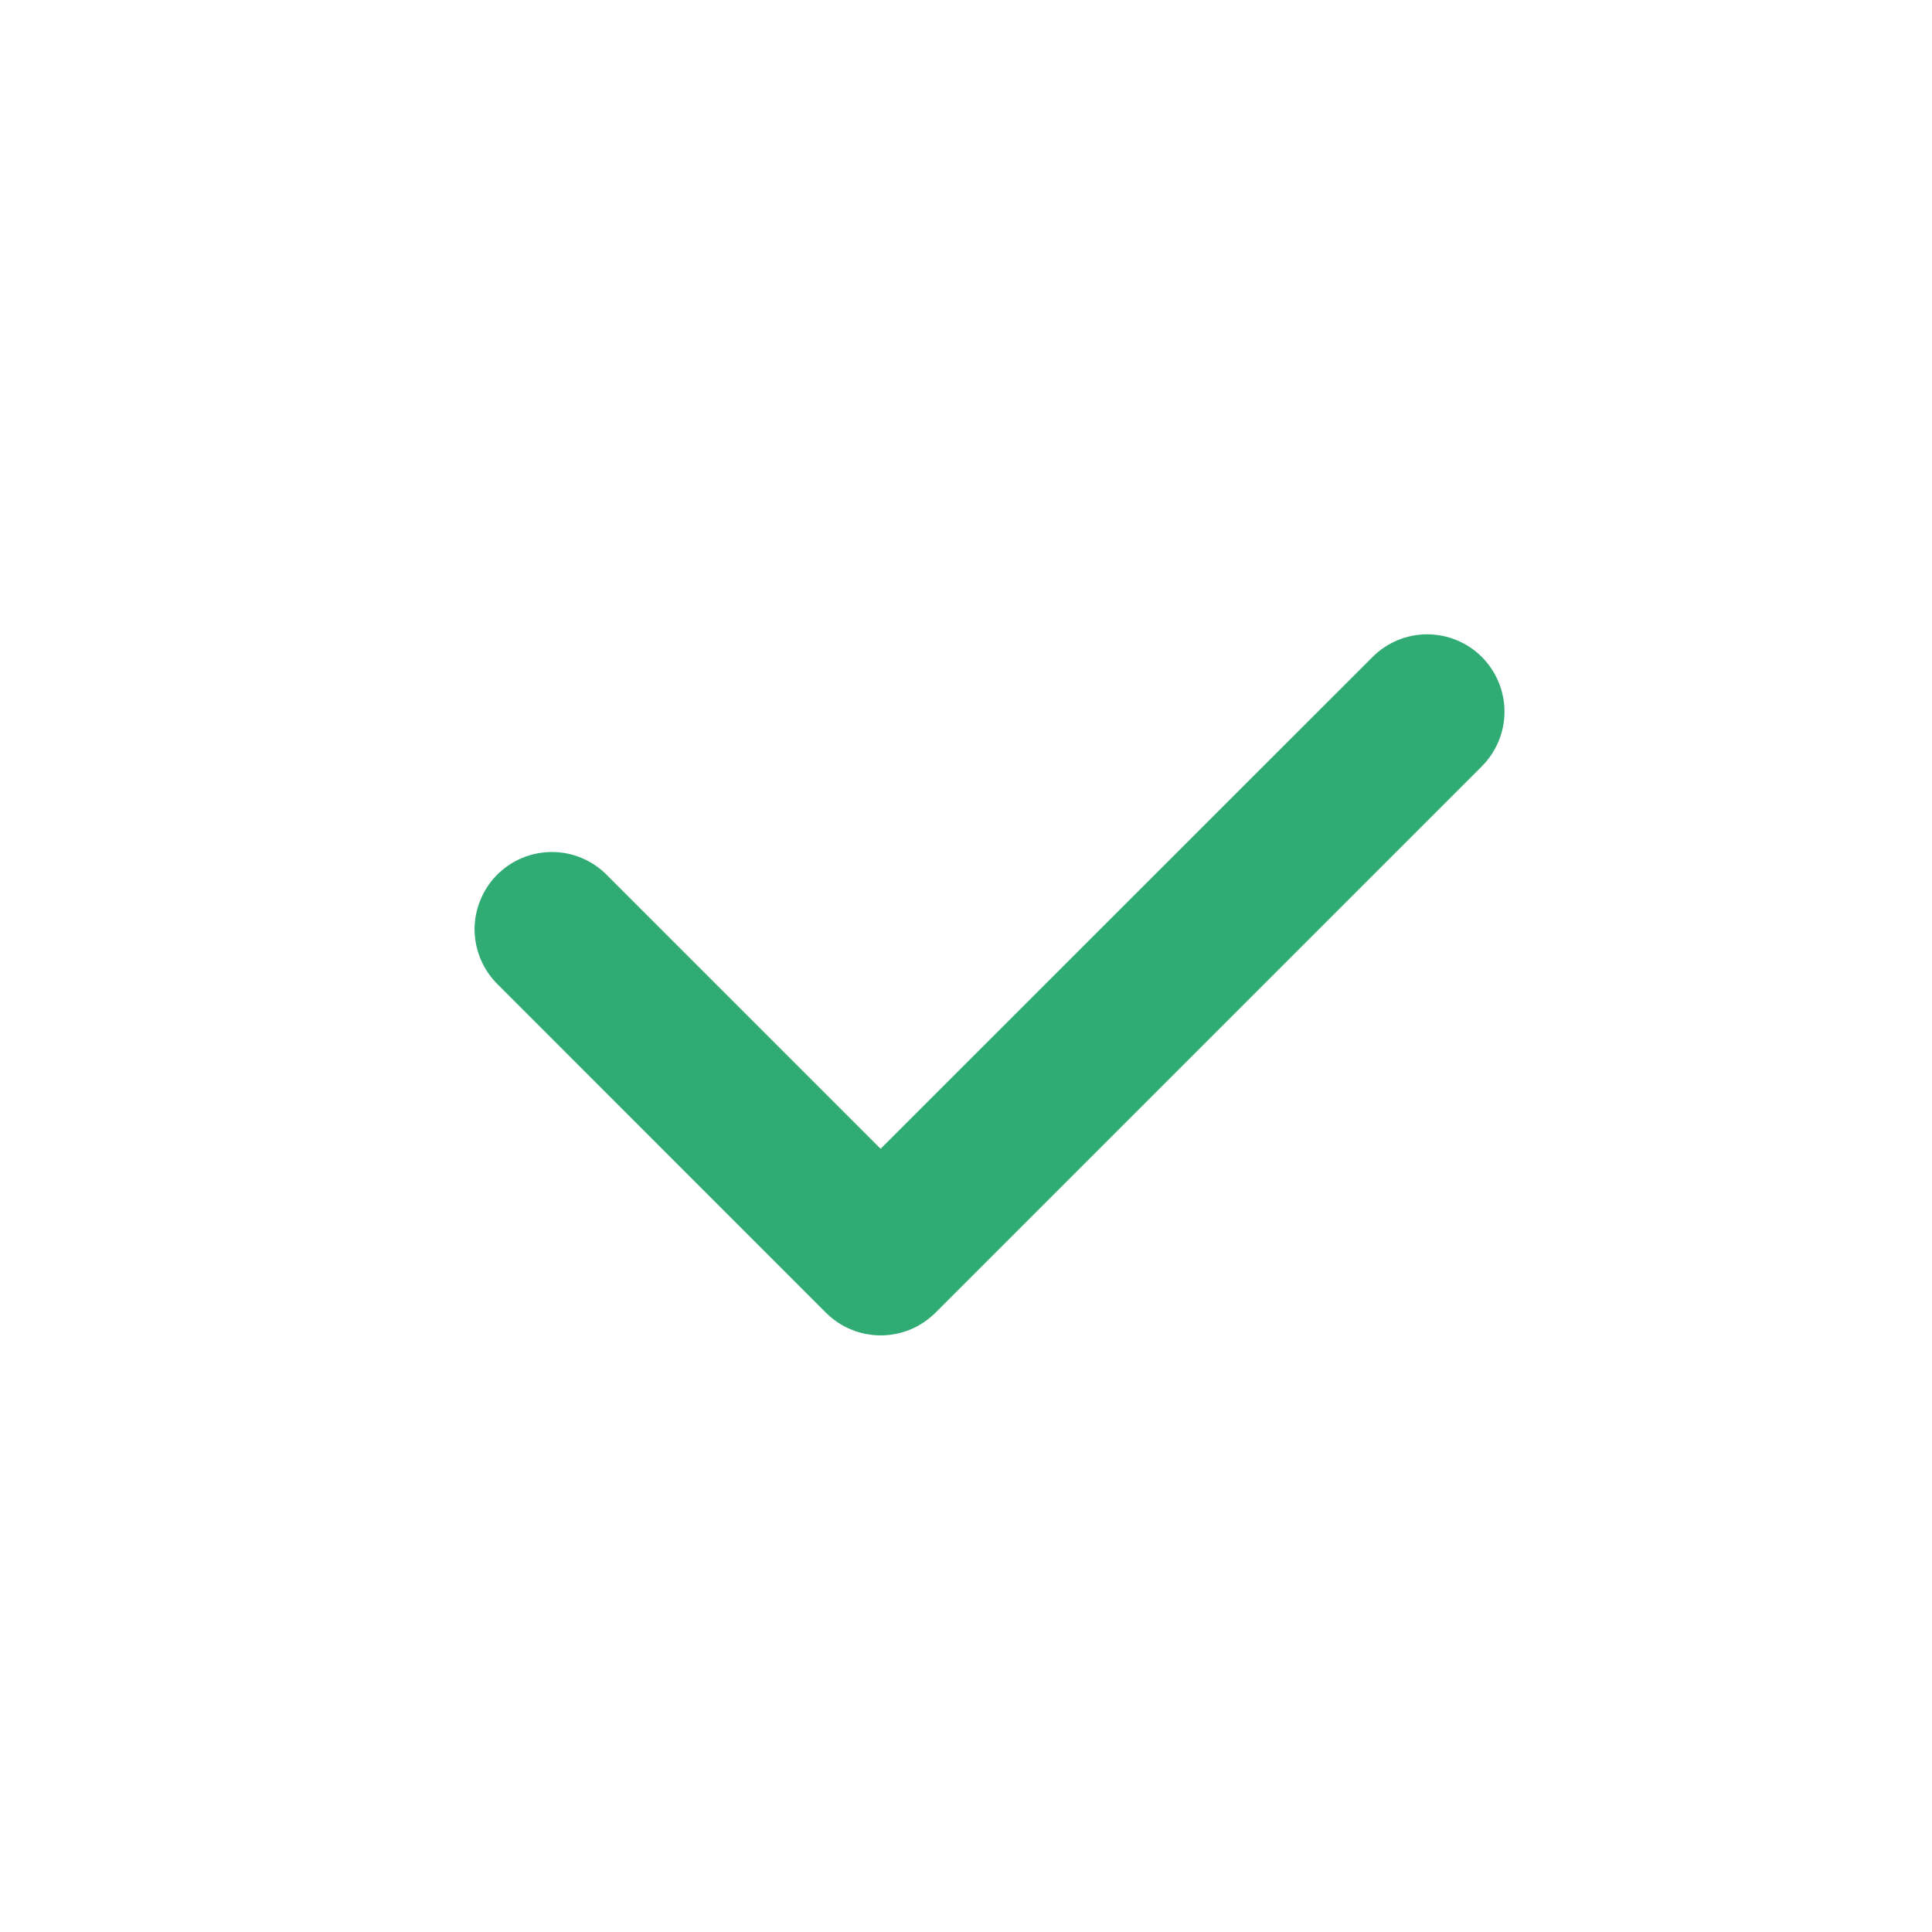
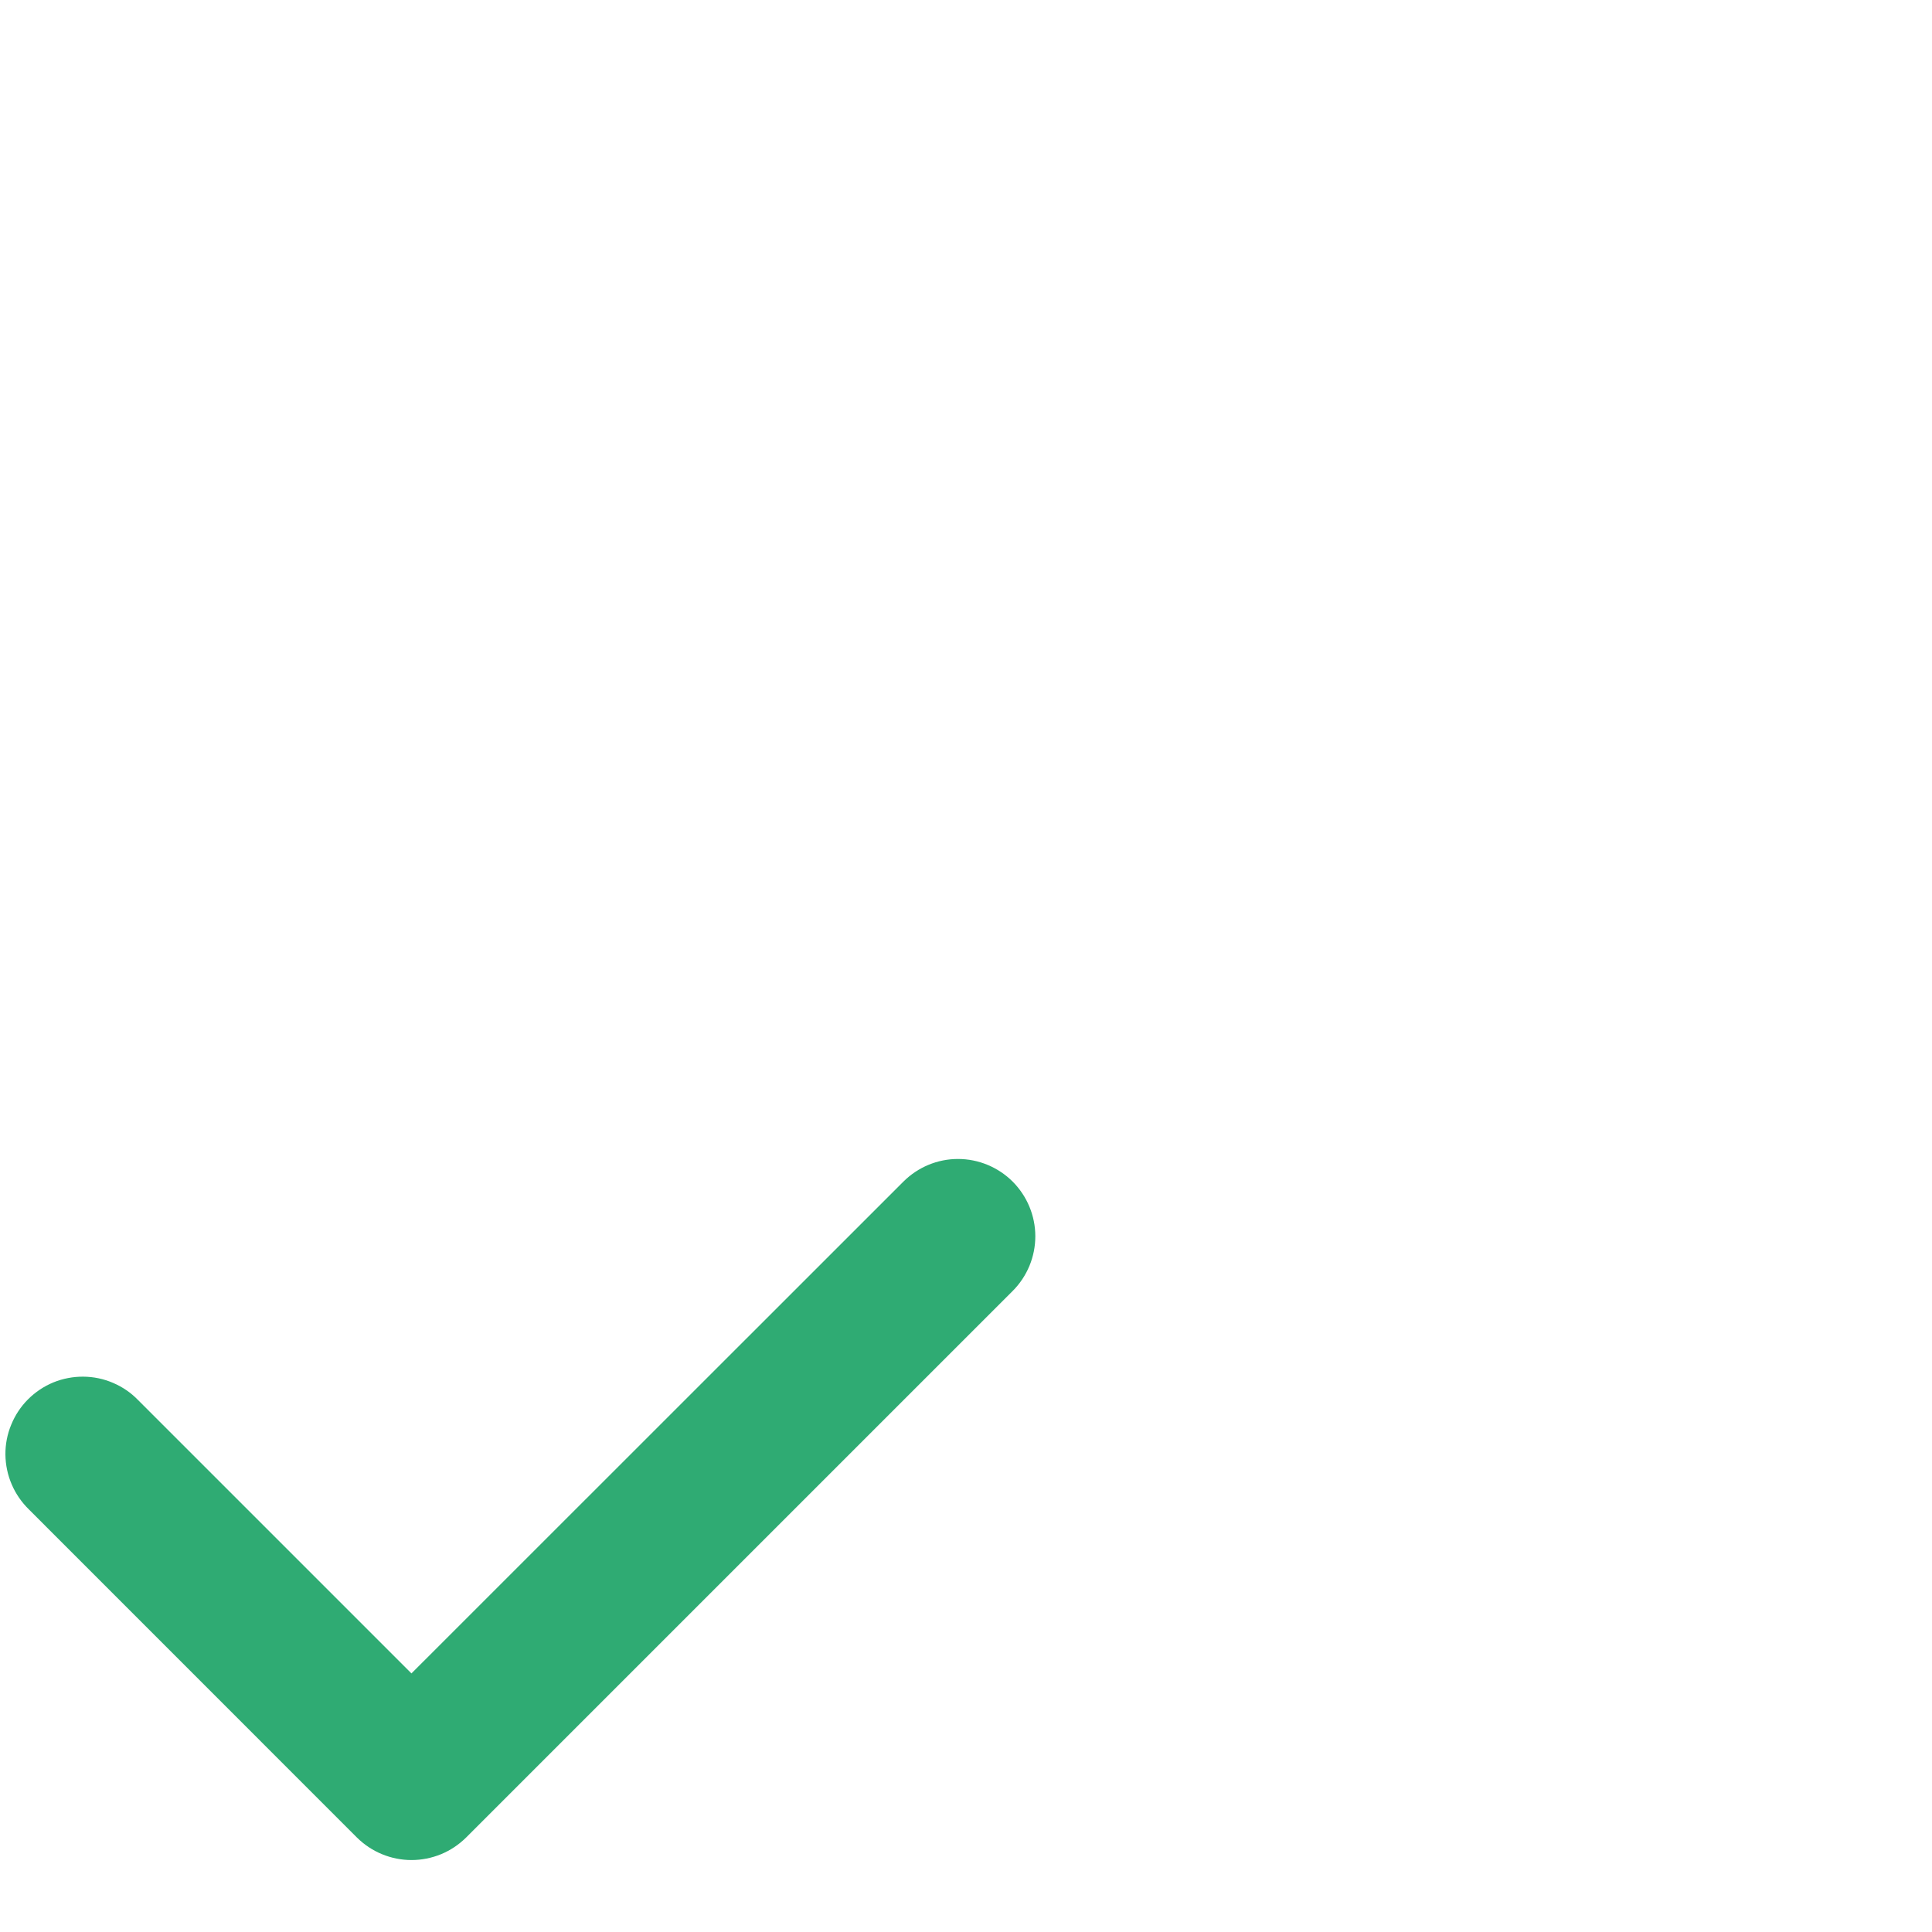
<svg xmlns="http://www.w3.org/2000/svg" width="25" height="25" viewBox="0 0 25 25" fill="none">
-   <path d="M11.396 17.28C11.265 17.28 11.135 17.254 11.014 17.204C10.892 17.154 10.782 17.08 10.689 16.988L6.447 12.745C6.352 12.652 6.275 12.542 6.223 12.42C6.17 12.298 6.143 12.167 6.141 12.034C6.14 11.901 6.165 11.77 6.216 11.647C6.266 11.524 6.34 11.412 6.434 11.318C6.528 11.224 6.639 11.15 6.762 11.1C6.885 11.049 7.017 11.024 7.149 11.025C7.282 11.026 7.413 11.053 7.535 11.106C7.657 11.158 7.768 11.234 7.86 11.33L11.395 14.865L17.76 8.502C17.948 8.314 18.202 8.208 18.467 8.208C18.733 8.208 18.987 8.314 19.175 8.501C19.362 8.689 19.468 8.943 19.468 9.208C19.468 9.473 19.363 9.728 19.175 9.916L12.103 16.988C12.01 17.08 11.9 17.154 11.779 17.204C11.657 17.254 11.527 17.28 11.396 17.28Z" fill="#2FAB73" />
+   <path d="M 5.325 24.069 C 5.194 24.069 5.064 24.043 4.943 23.993 C 4.821 23.943 4.711 23.869 4.618 23.777 L 0.376 19.534 C 0.281 19.441 0.204 19.331 0.152 19.209 C 0.099 19.087 0.072 18.956 0.07 18.823 C 0.069 18.69 0.094 18.559 0.145 18.436 C 0.195 18.313 0.269 18.201 0.363 18.107 C 0.457 18.013 0.568 17.939 0.691 17.888 C 0.814 17.838 0.946 17.813 1.078 17.814 C 1.211 17.815 1.342 17.842 1.464 17.895 C 1.586 17.947 1.697 18.023 1.789 18.119 L 5.324 21.654 L 11.689 15.291 C 11.877 15.103 12.131 14.997 12.396 14.997 C 12.662 14.997 12.916 15.103 13.104 15.29 C 13.291 15.478 13.397 15.732 13.397 15.997 C 13.397 16.262 13.292 16.517 13.104 16.705 L 6.032 23.777 C 5.939 23.869 5.829 23.943 5.708 23.993 C 5.586 24.043 5.456 24.069 5.325 24.069 Z" fill="#2FAB73" />
</svg>
